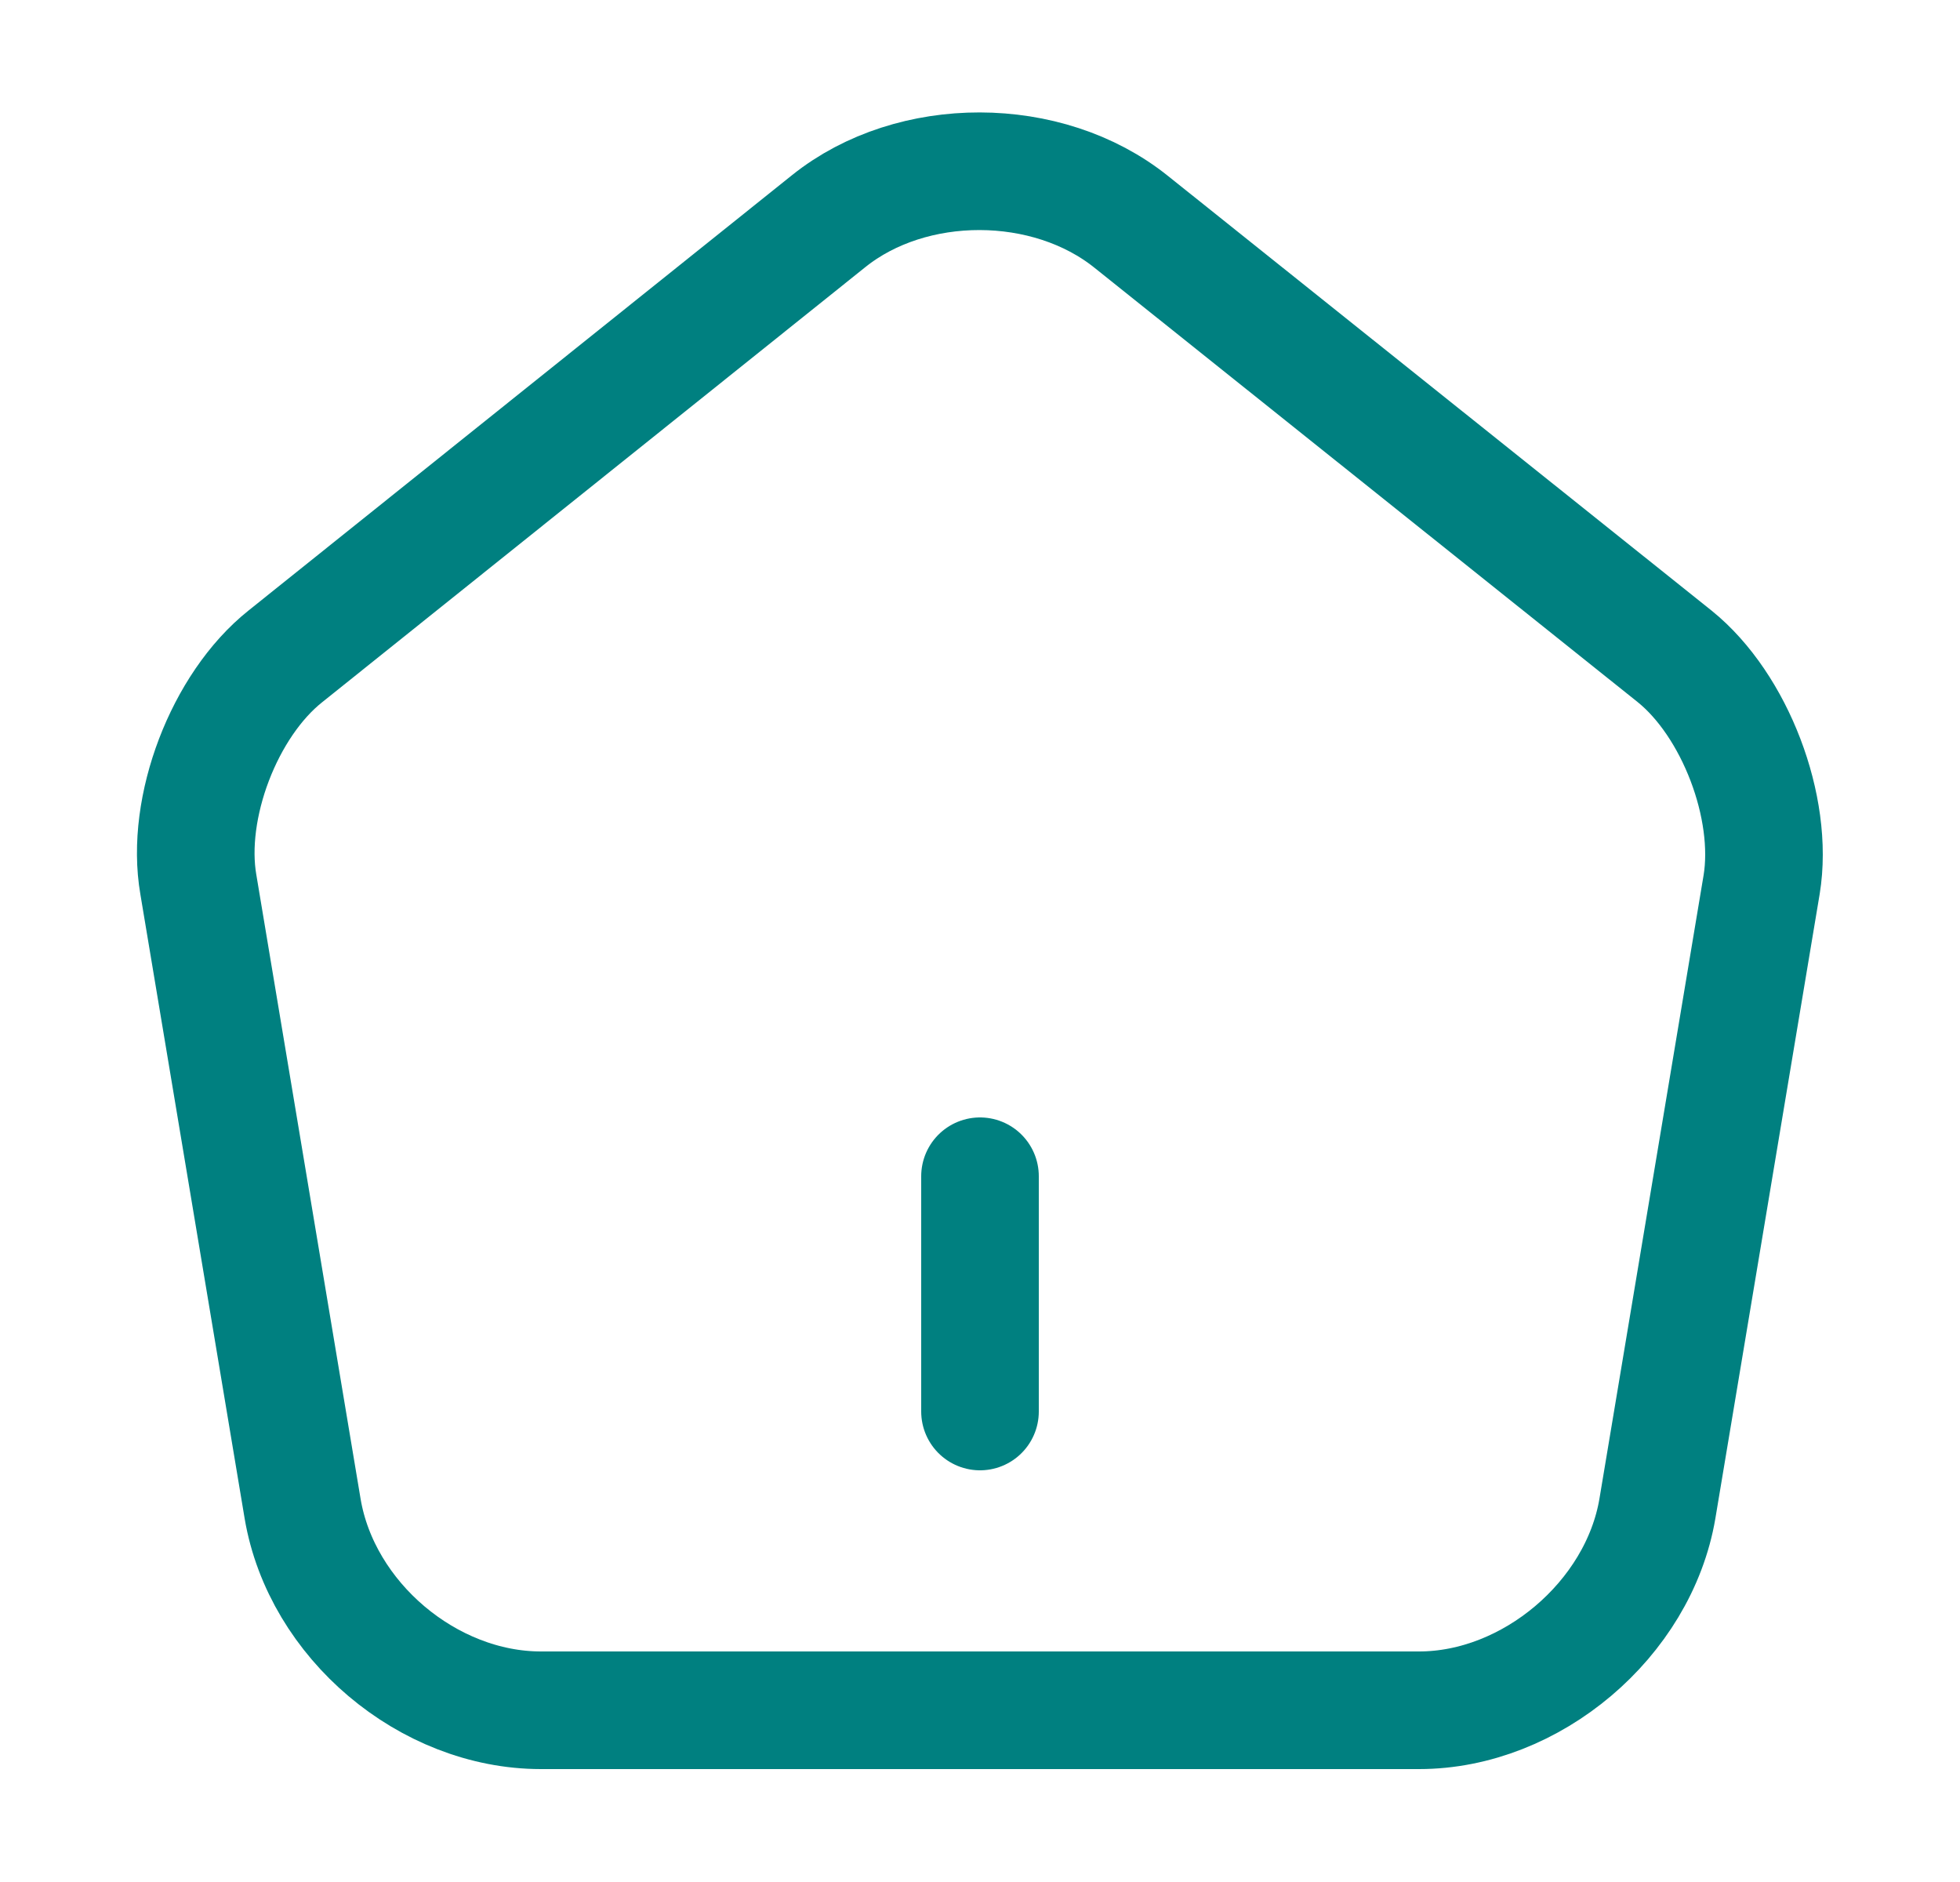
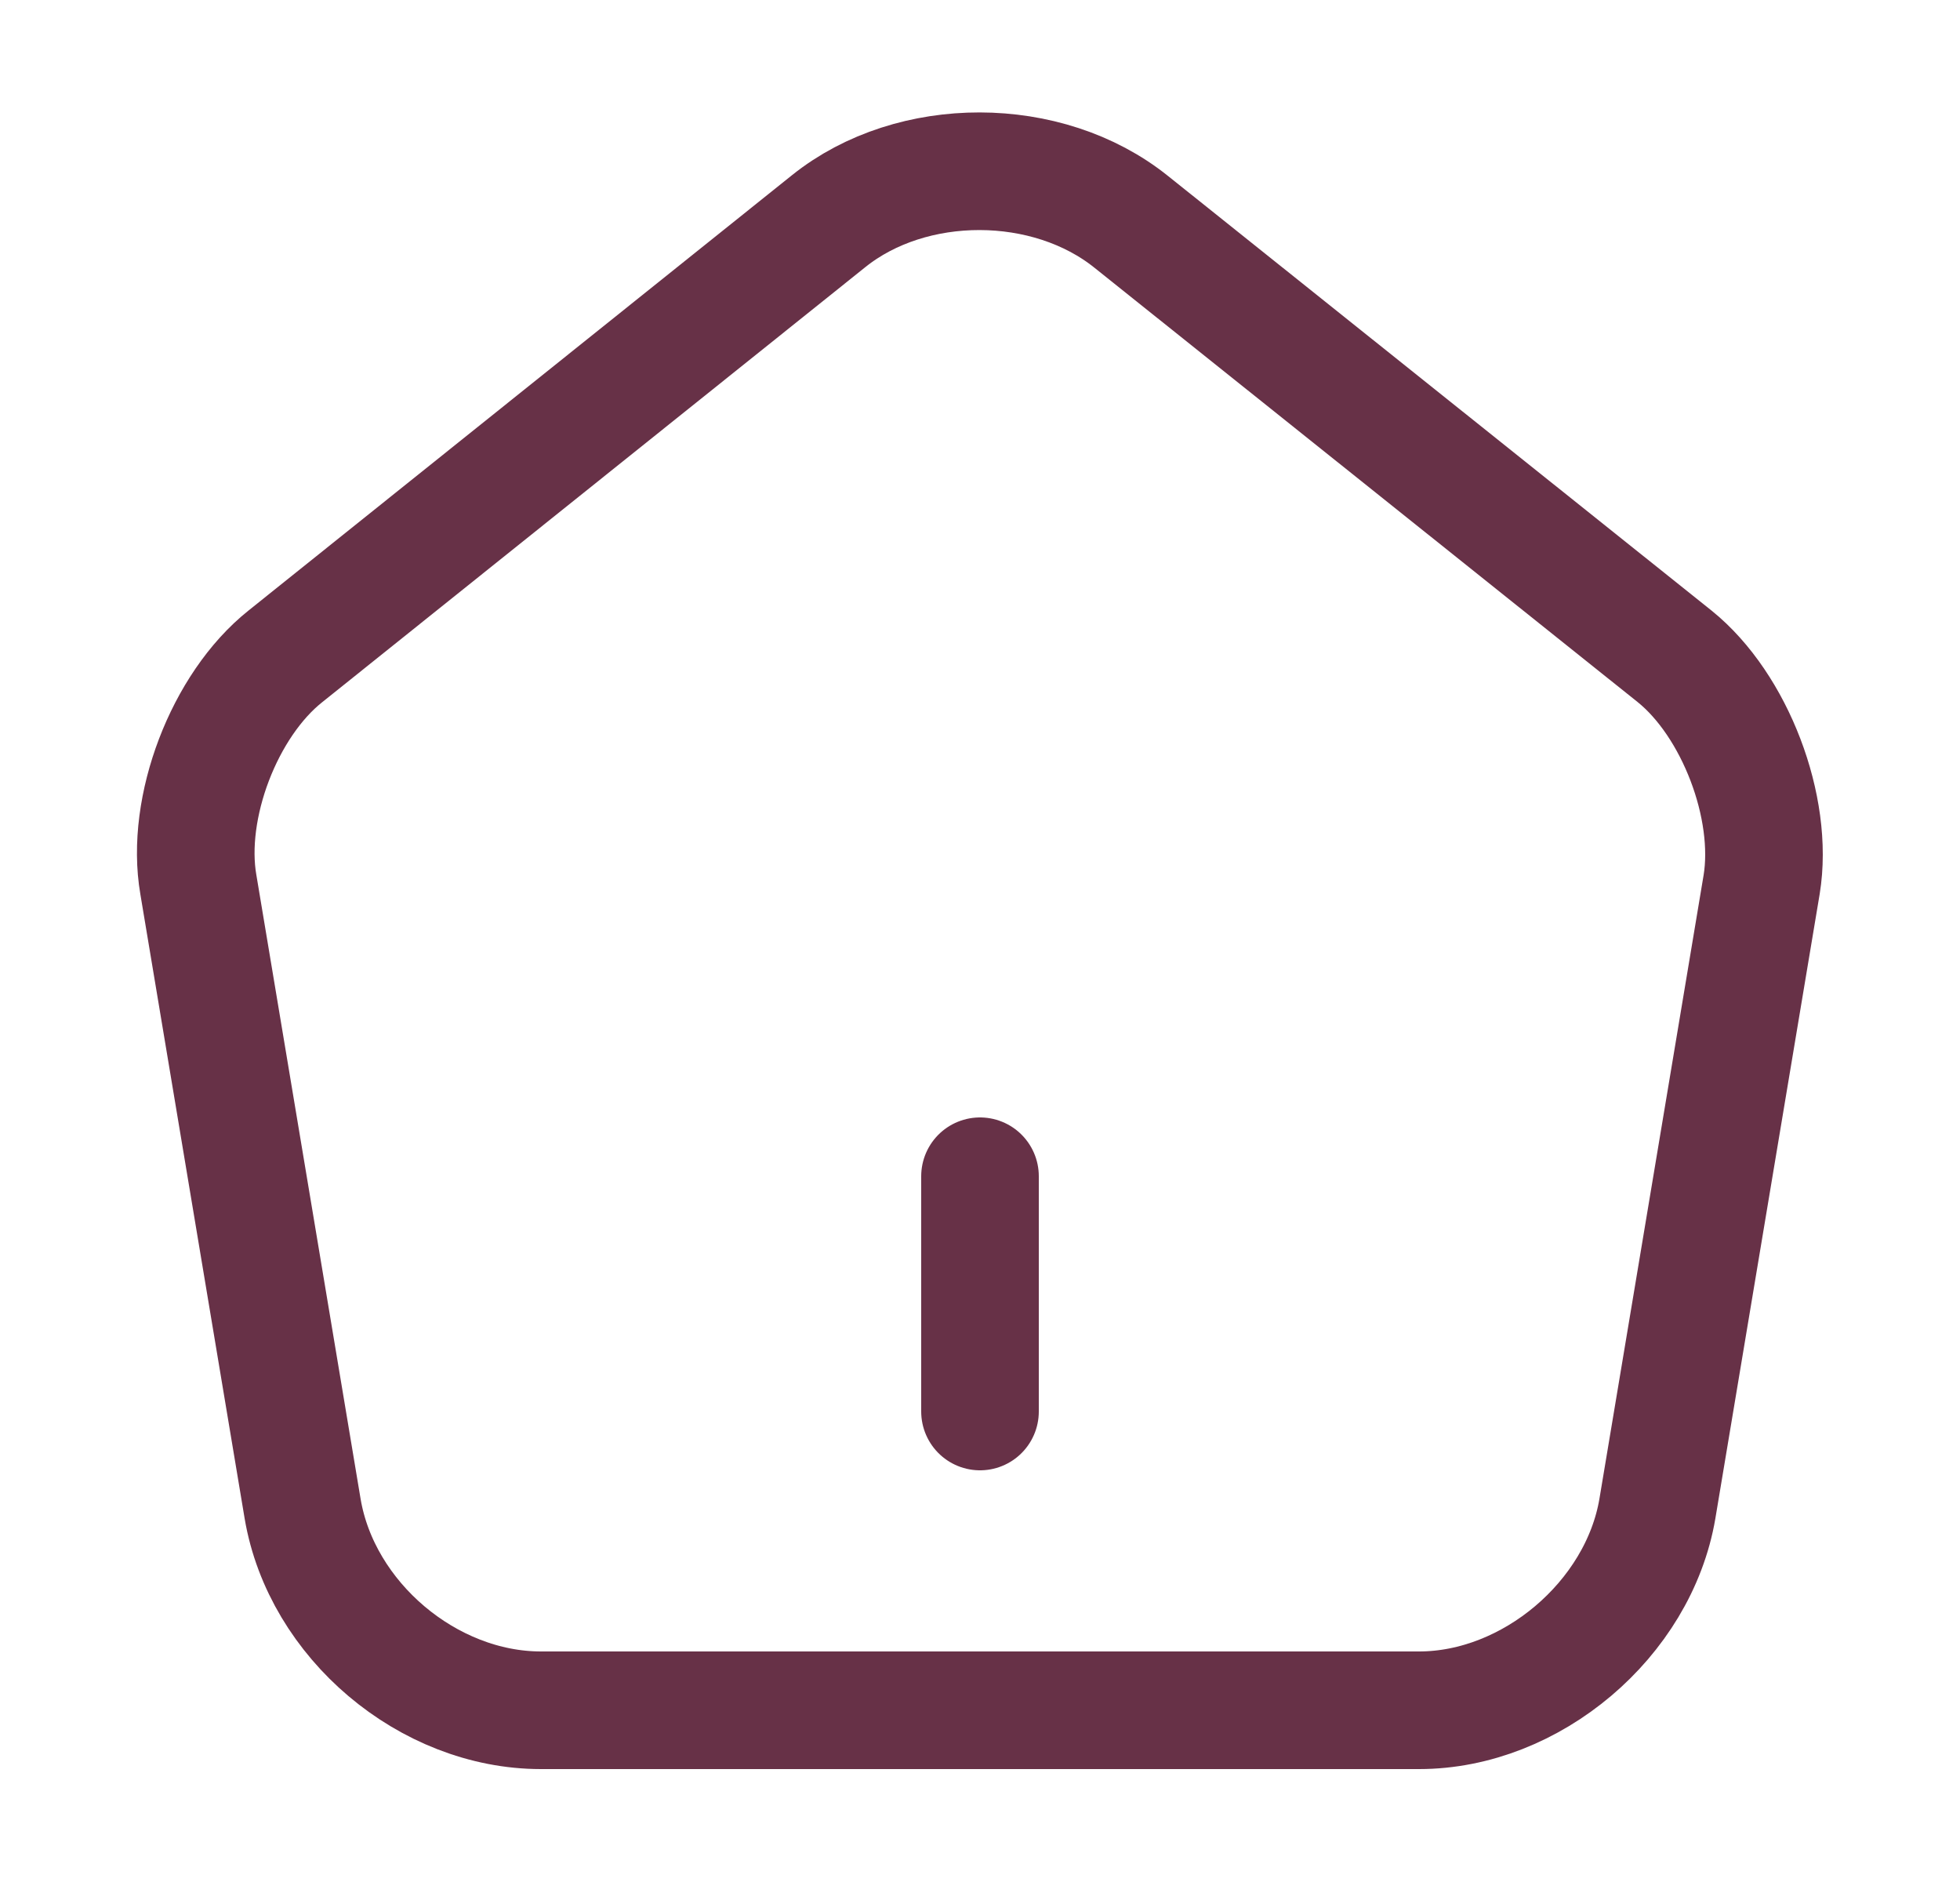
<svg xmlns="http://www.w3.org/2000/svg" width="25" height="24" viewBox="0 0 25 24" fill="none">
-   <path d="M12.5 18V15M10.57 2.82L3.64 8.37C2.86 8.99 2.36 10.3 2.53 11.28L3.86 19.24C4.1 20.66 5.46 21.81 6.9 21.81H18.1C19.53 21.81 20.9 20.65 21.14 19.24L22.47 11.28C22.63 10.3 22.13 8.99 21.36 8.37L14.43 2.83C13.36 1.97 11.63 1.97 10.57 2.82Z" stroke="#008080" stroke-width="1.5" stroke-linecap="round" stroke-linejoin="round" />
+   <path d="M12.5 18V15M10.57 2.82L3.64 8.37C2.86 8.99 2.36 10.3 2.53 11.28L3.86 19.24C4.1 20.66 5.46 21.81 6.9 21.81H18.1C19.53 21.81 20.9 20.65 21.14 19.24L22.47 11.28C22.63 10.3 22.13 8.99 21.36 8.37L14.43 2.83C13.36 1.97 11.63 1.97 10.57 2.82Z" stroke="#673147" stroke-width="1.5" stroke-linecap="round" stroke-linejoin="round" />
</svg>
